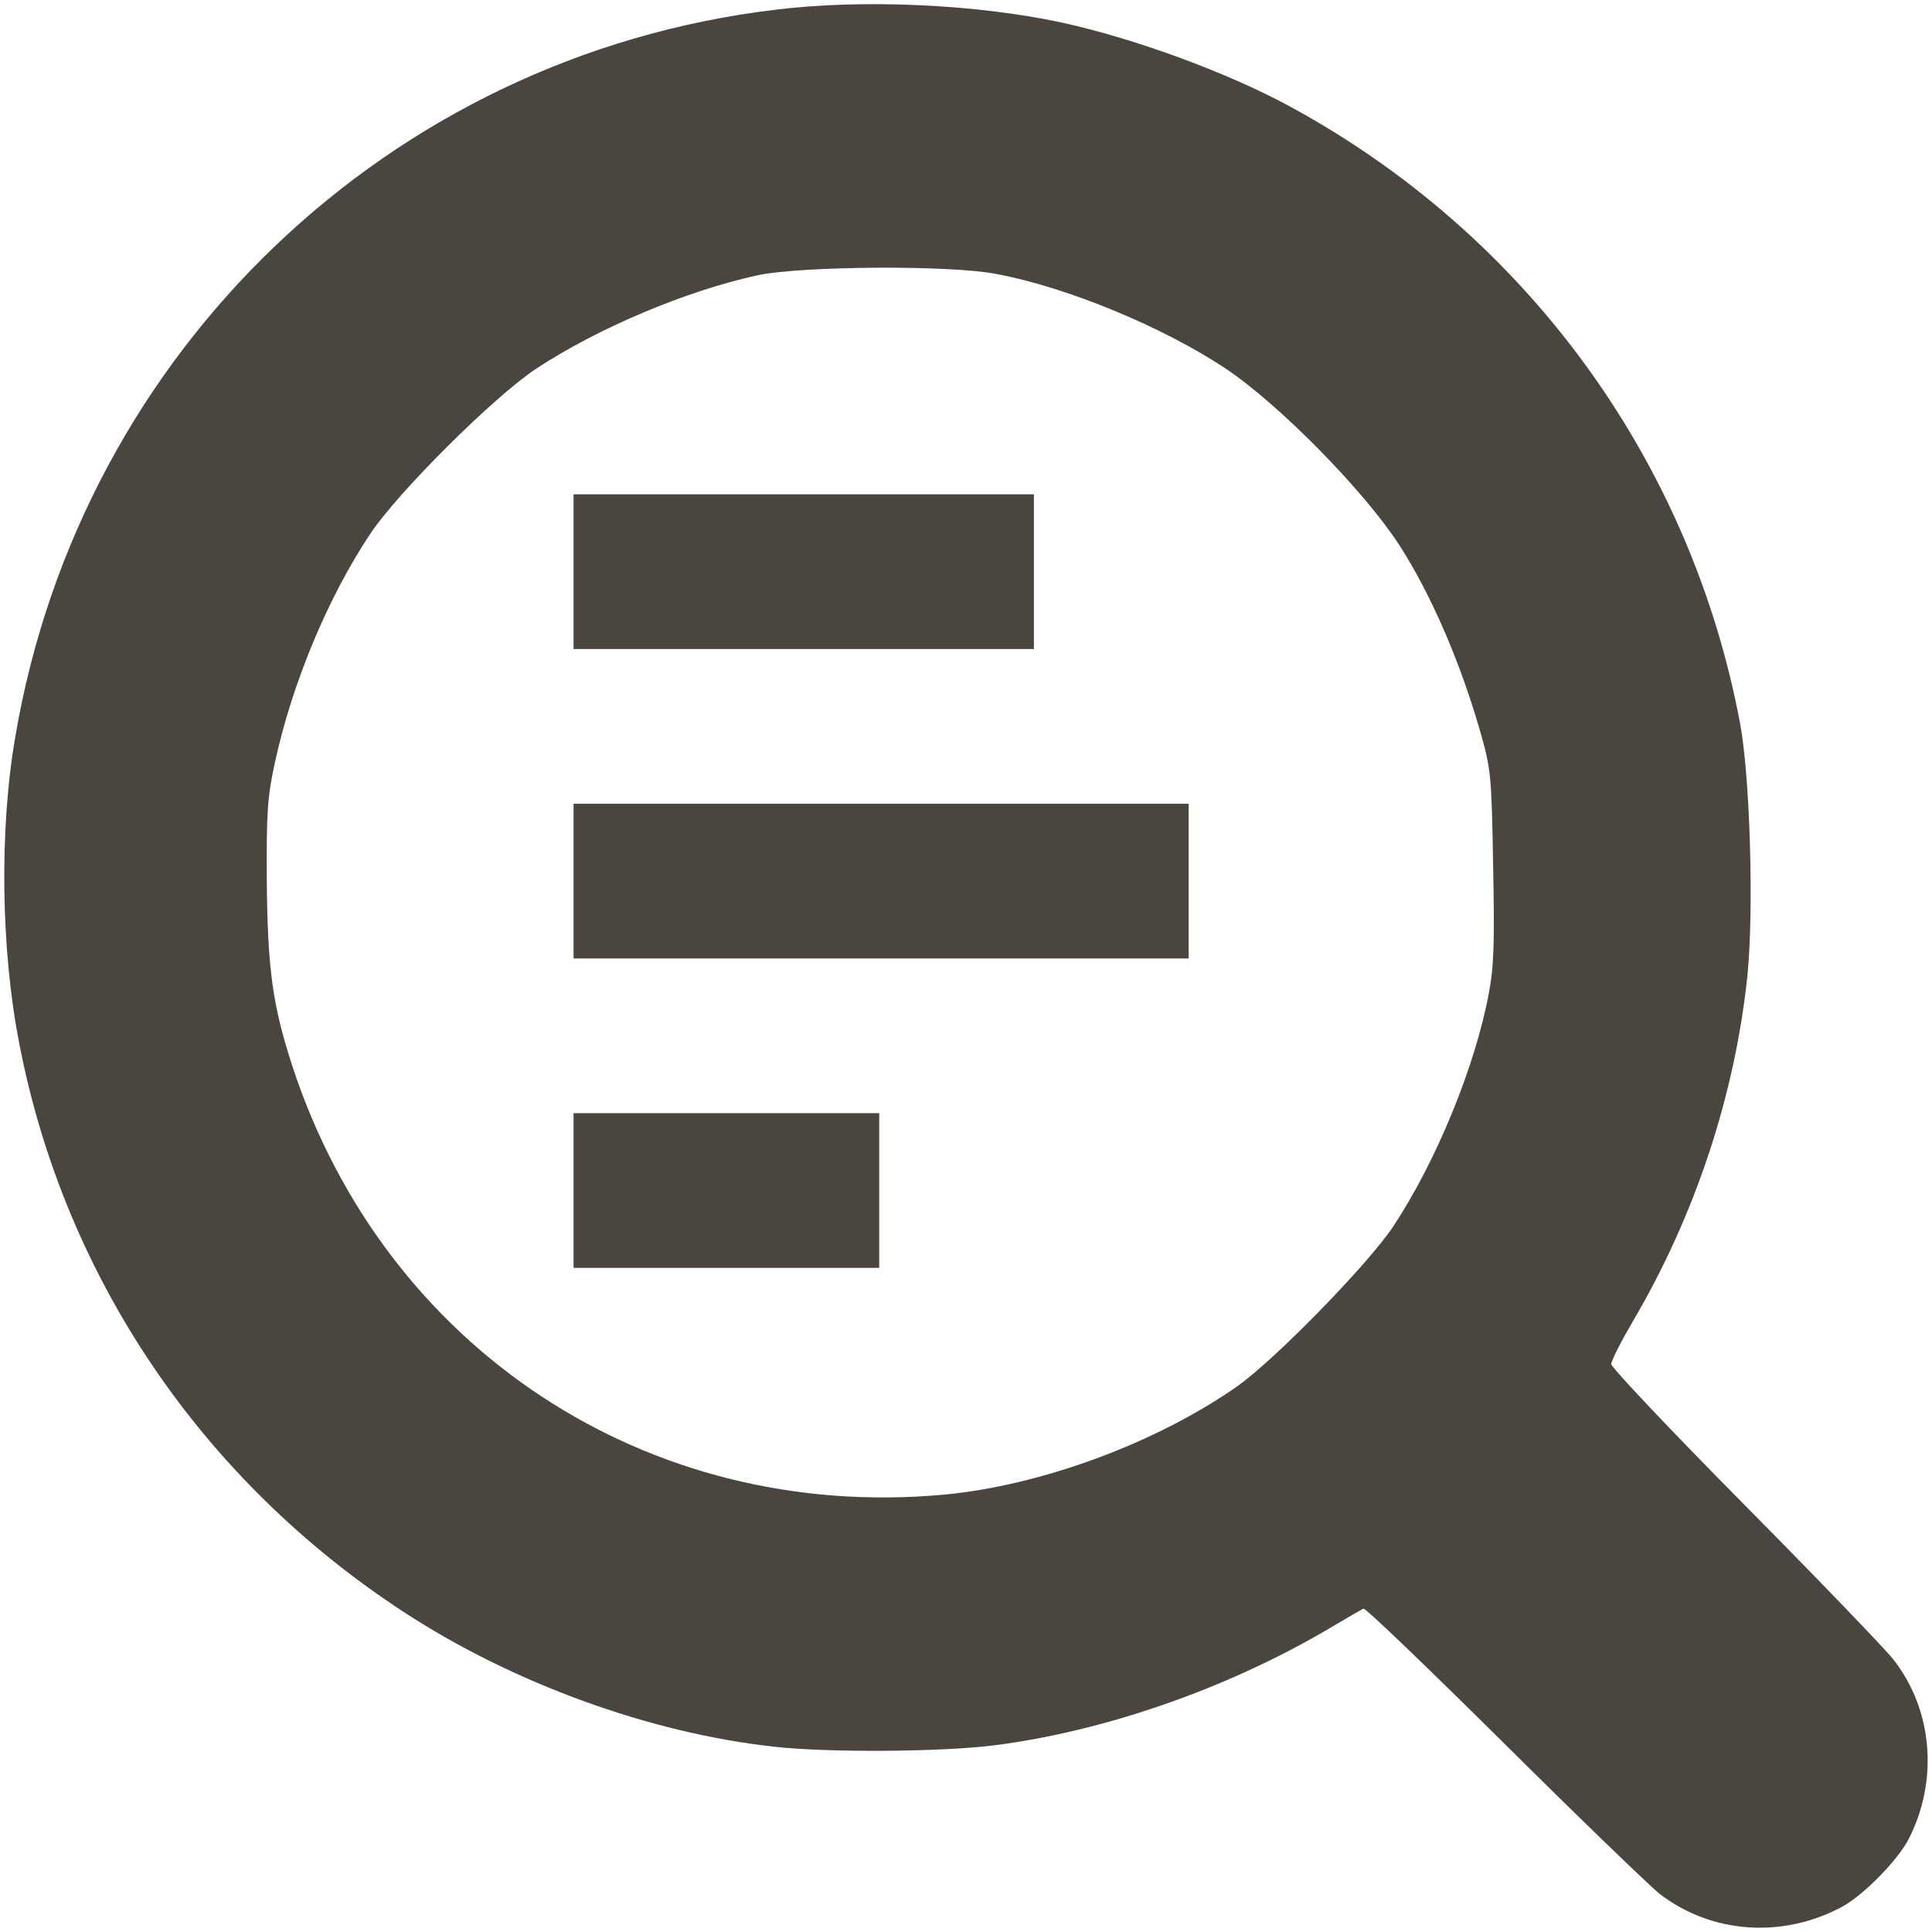
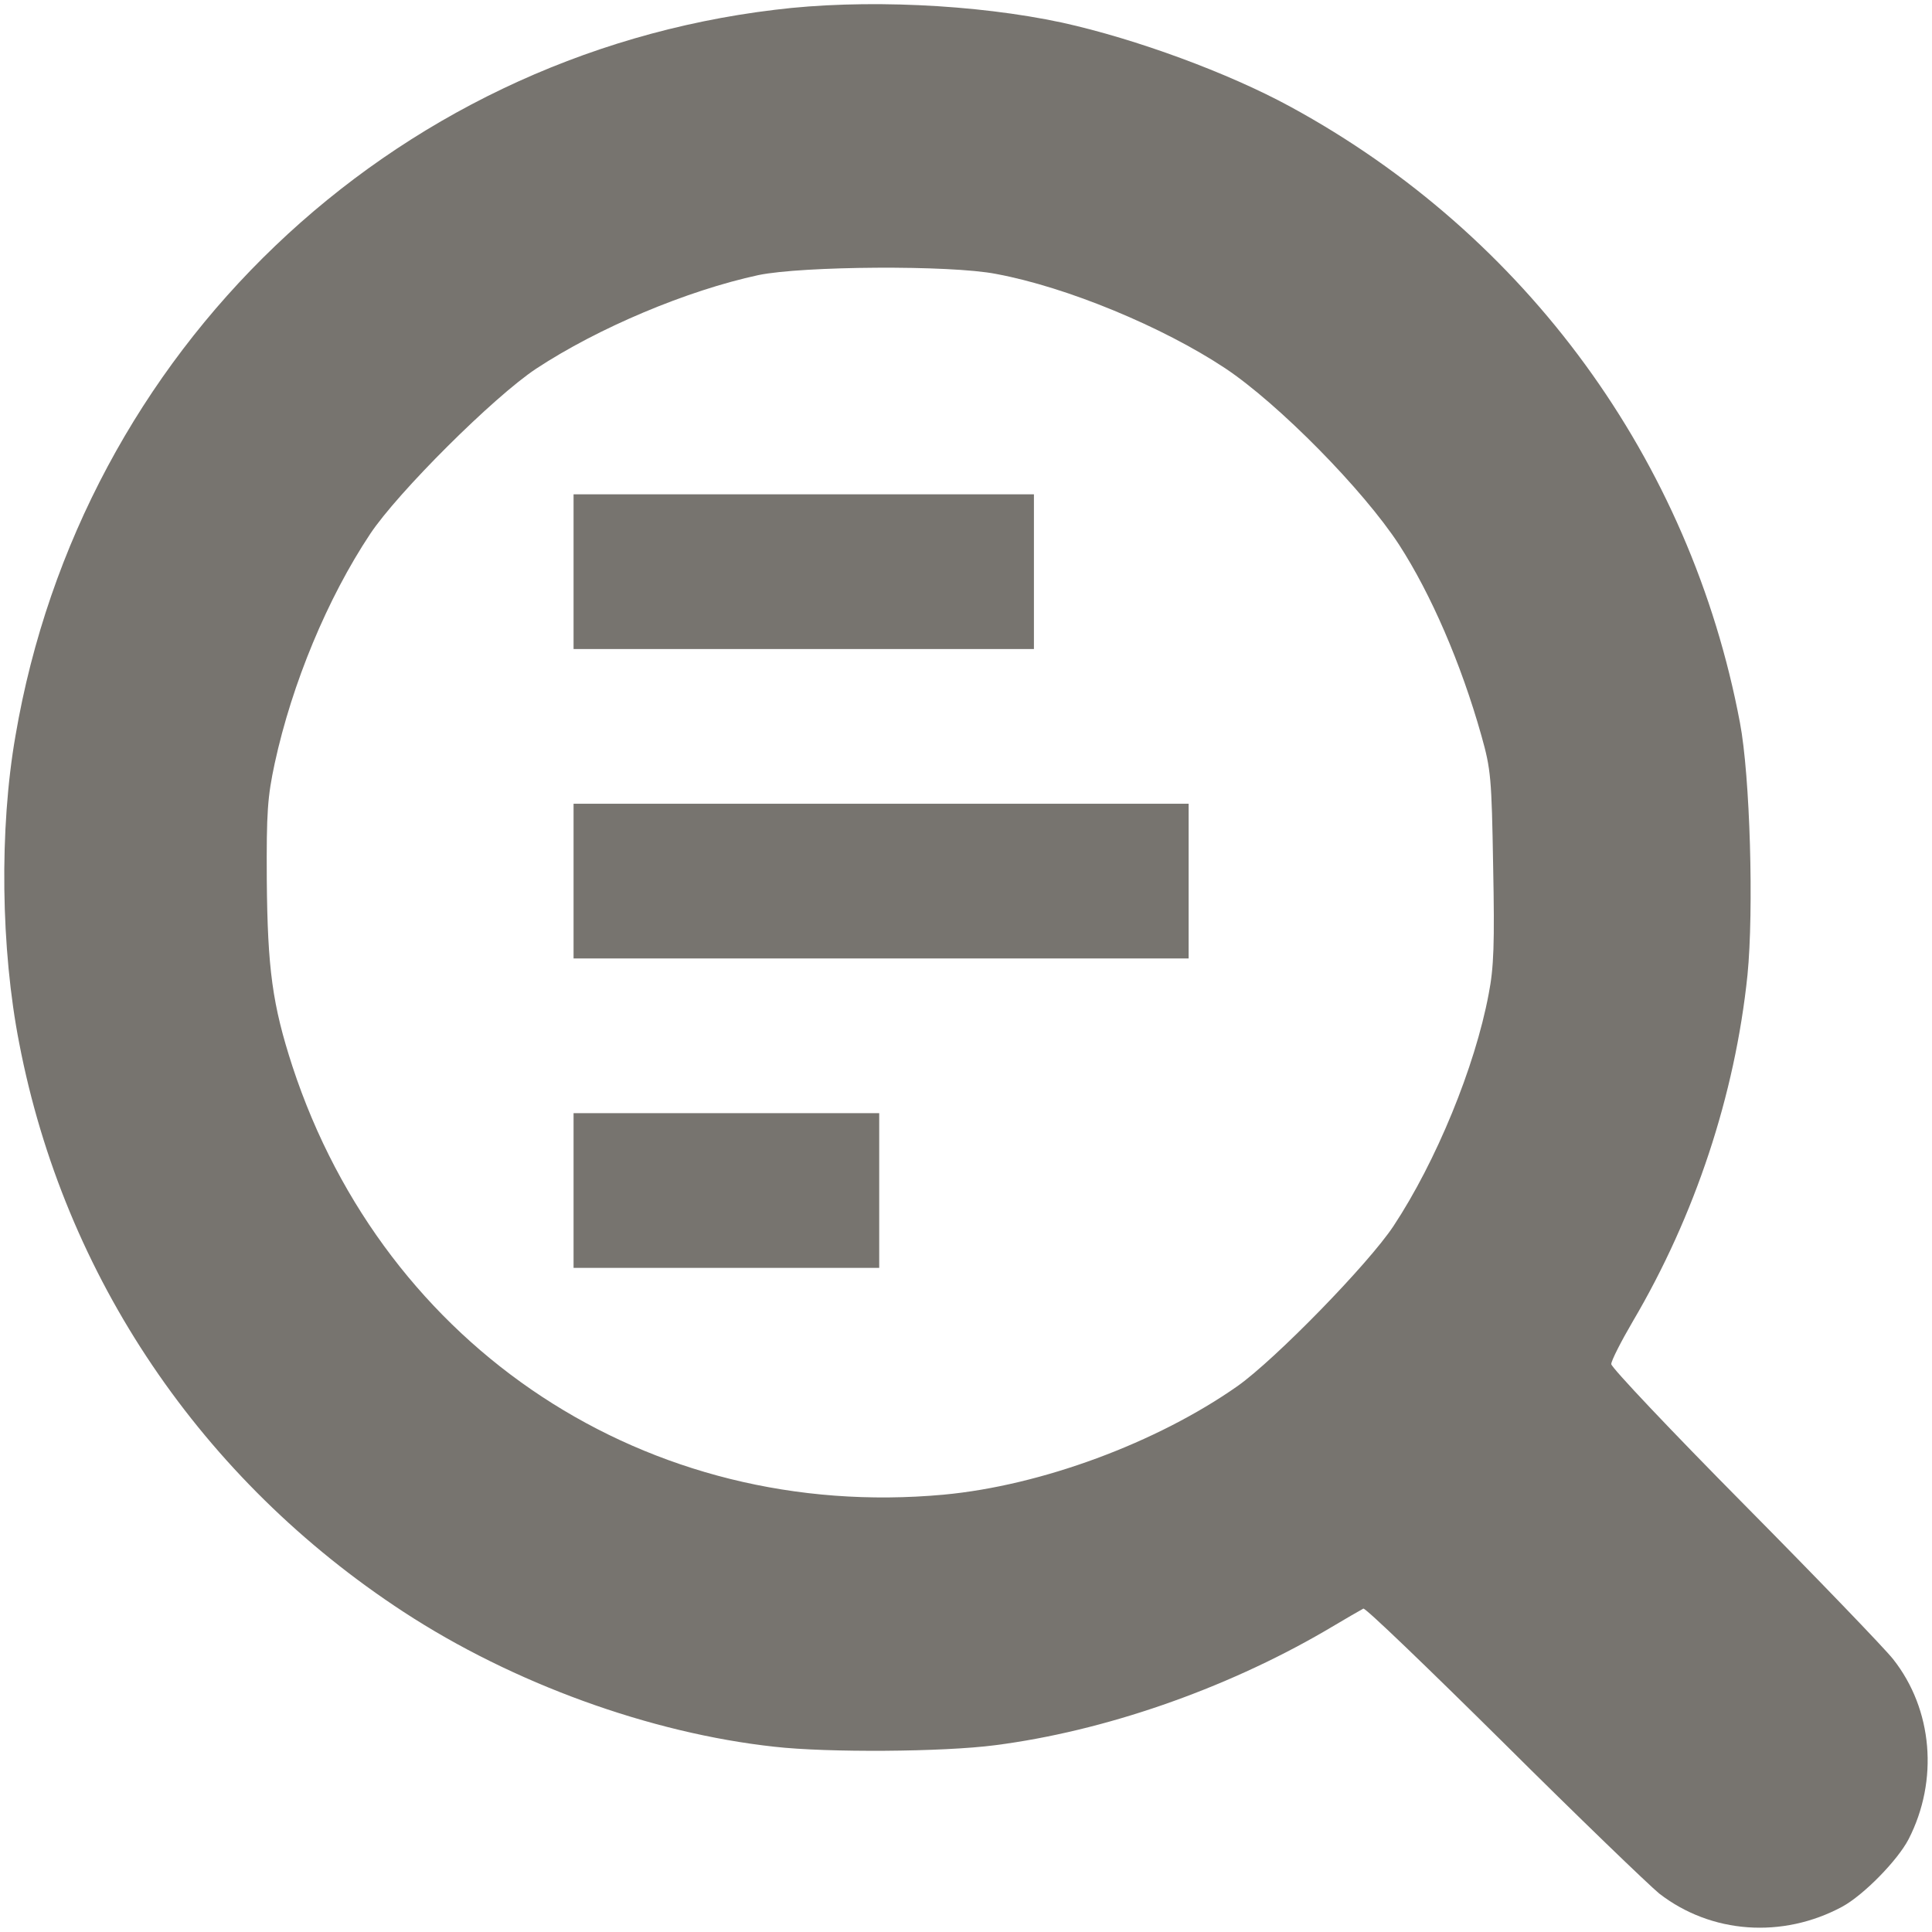
<svg xmlns="http://www.w3.org/2000/svg" version="1.0" width="512px" height="512px" viewBox="0 0 512 512">
-   <style>@media (prefers-color-scheme: dark) { g {fill: hsla(36, 32%, 7.5%, 0.8)} }</style>
-   <g transform="translate(0,512) scale(0.1,-0.1)" fill="hsla(38, 33%, 8.5%, 0.8)" stroke="none">
+   <style>@media (prefers-color-scheme: dark) { g {fill: hsla(36, 32%, 7.5%, 0.6)} }</style>
+   <g transform="translate(0,512) scale(0.1,-0.1)" fill="hsla(38, 33%, 8.5%, 0.6)" stroke="none">
    <path d="M2053 5094 c-1021 -123 -1838 -904 -2012 -1924 -43 -246 -39 -565 10 -815 119 -618 483 -1157 1019 -1507 289 -189 653 -321 982 -357 141 -16 447 -14 585 4 288 37 606 147 873 302 52 31 99 58 103 60 5 3 171 -157 370 -354 199 -198 386 -378 414 -401 138 -107 327 -120 485 -35 57 31 147 123 176 179 80 156 64 344 -41 477 -22 28 -200 213 -394 409 -194 196 -353 364 -353 373 0 9 26 60 57 113 165 280 271 600 304 918 17 171 7 528 -20 669 -131 695 -566 1292 -1191 1632 -165 90 -410 180 -605 223 -228 49 -529 63 -762 34z m587 -700 c188 -35 441 -140 607 -250 141 -94 366 -322 461 -468 84 -130 164 -314 218 -506 25 -89 27 -111 31 -346 4 -204 2 -268 -12 -339 -36 -192 -139 -443 -252 -614 -66 -100 -313 -353 -413 -424 -215 -151 -521 -264 -779 -288 -784 -72 -1480 386 -1726 1135 -53 163 -66 258 -68 495 -1 179 2 219 21 308 46 212 140 438 253 608 73 110 328 364 440 438 164 108 399 207 589 248 116 24 508 27 630 3z" />
    <path d="M1520 3605 l0 -205 610 0 610 0 0 205 0 205 -610 0 -610 0 0 -205z" />
    <path d="M1520 2785 l0 -205 815 0 815 0 0 205 0 205 -815 0 -815 0 0 -205z" />
    <path d="M1520 1965 l0 -205 405 0 405 0 0 205 0 205 -405 0 -405 0 0 -205z" />
  </g>
</svg>
